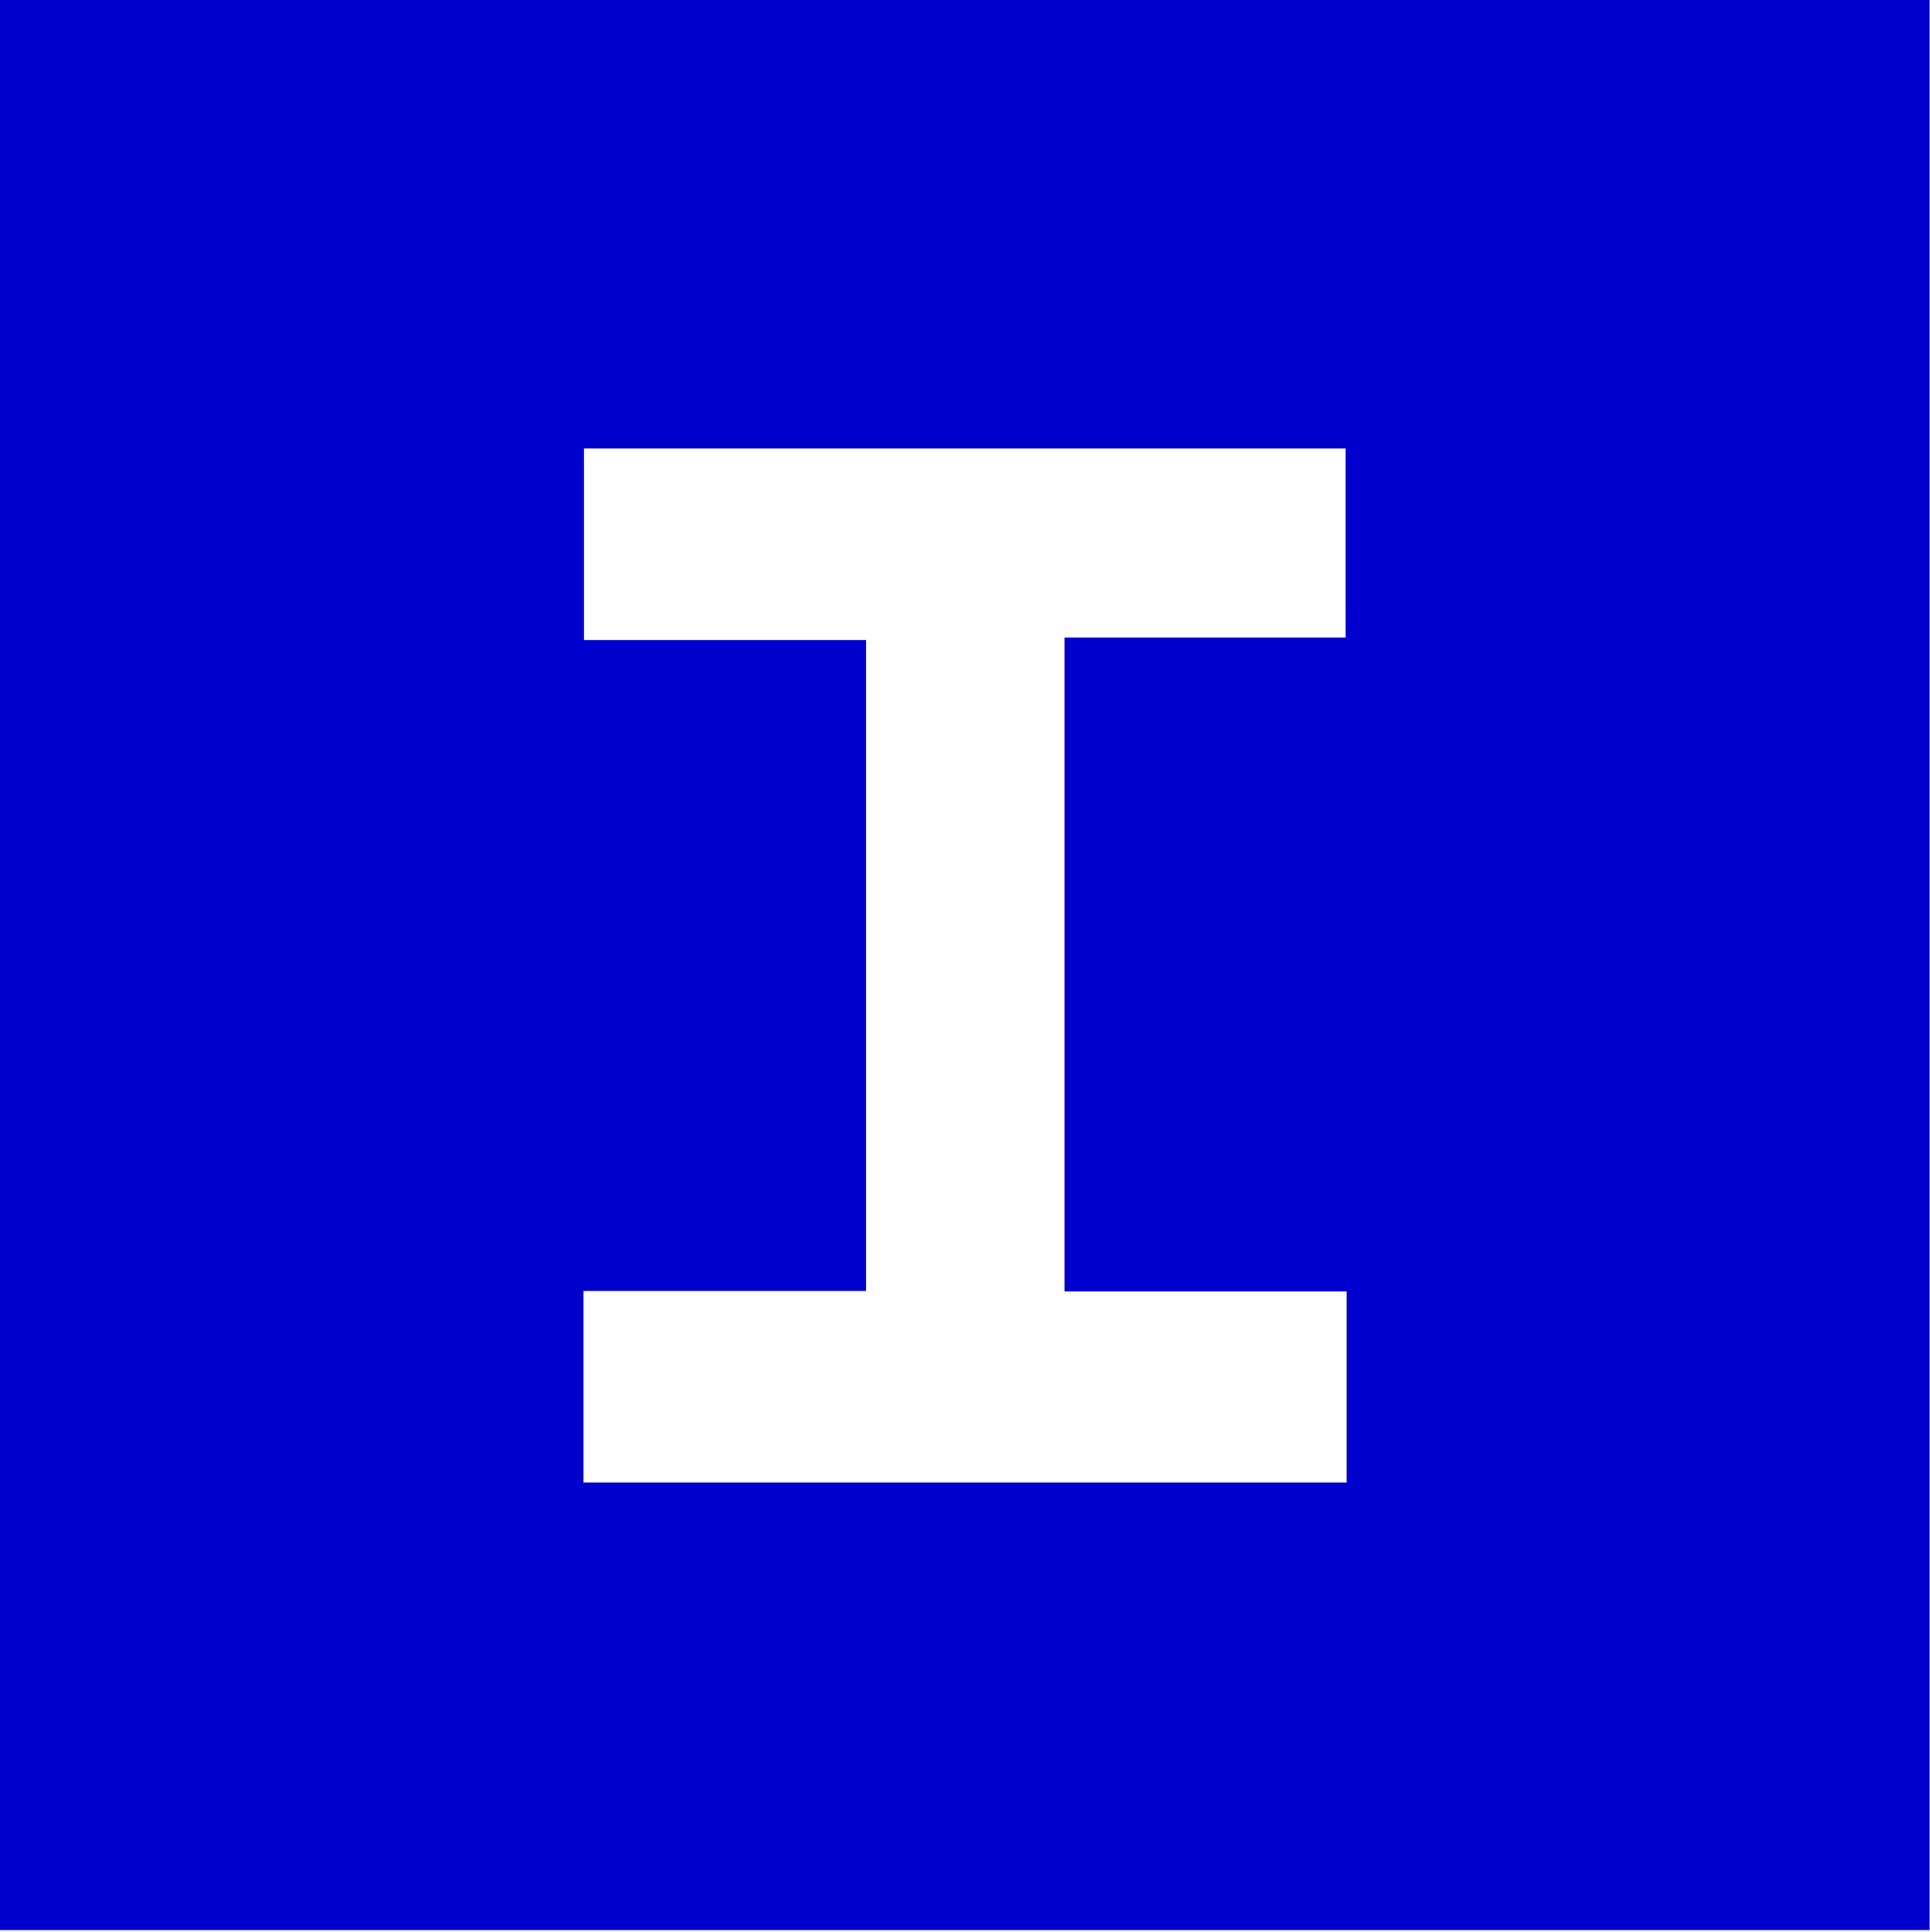
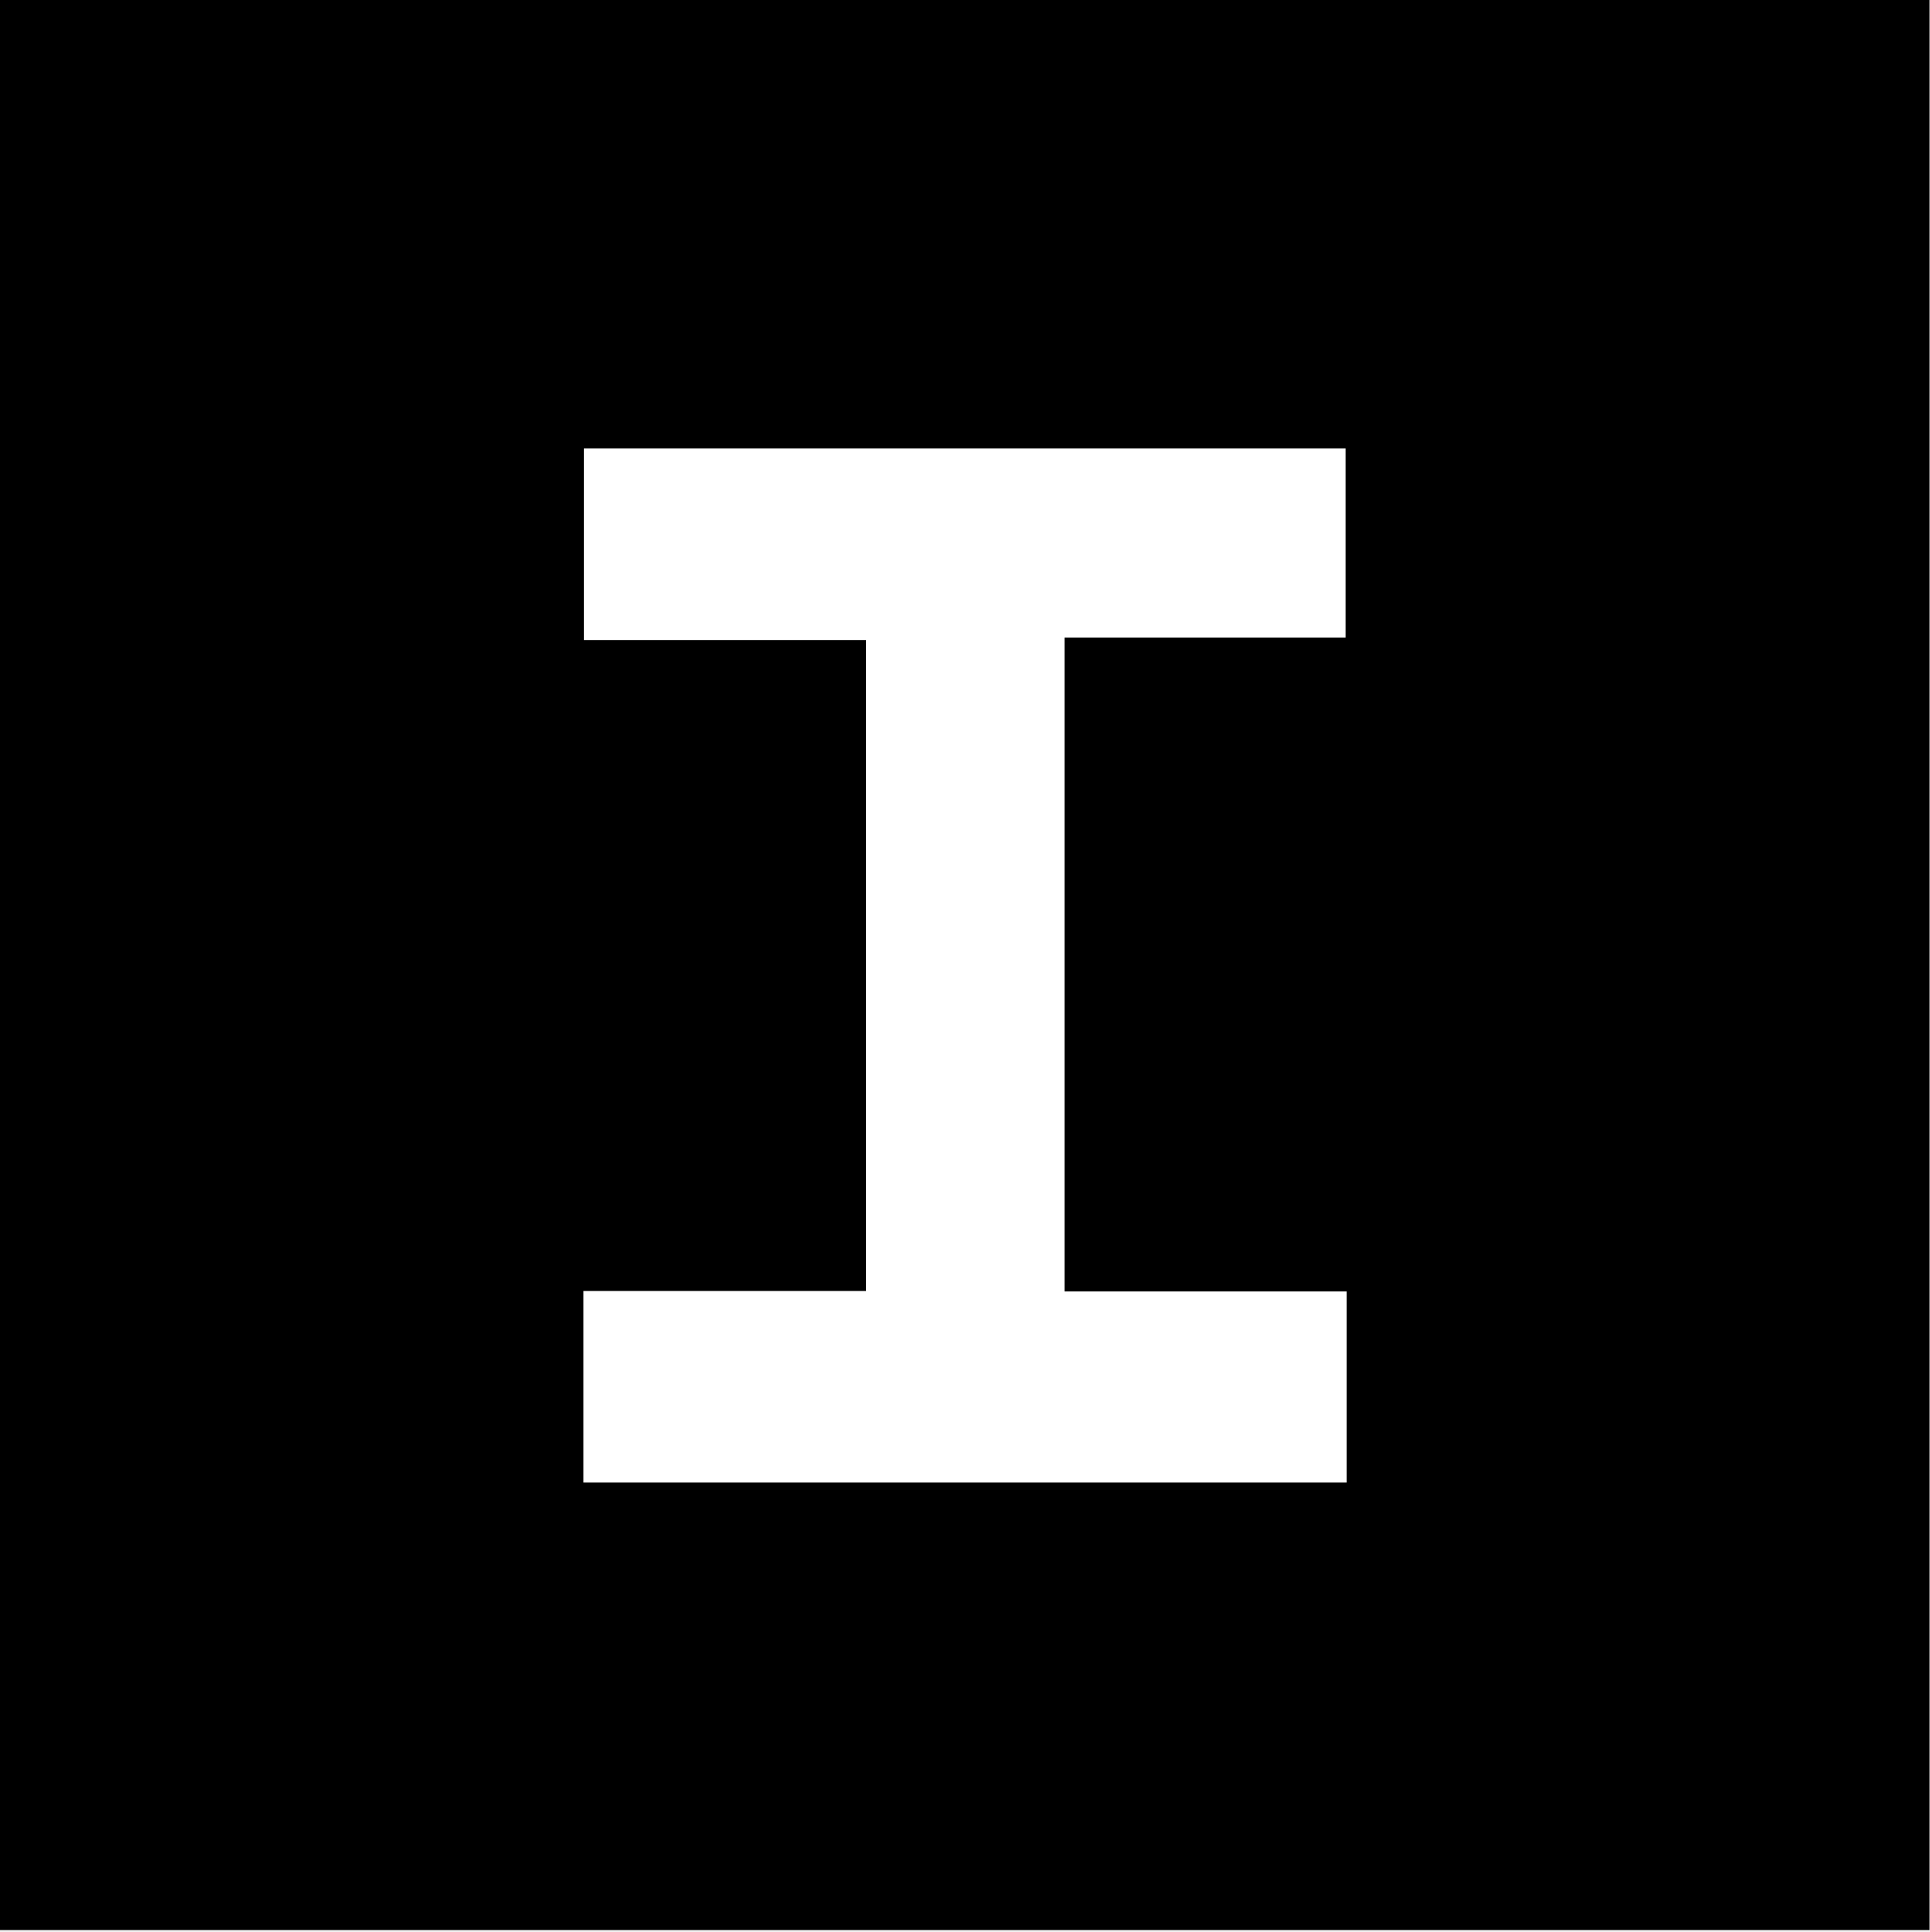
<svg xmlns="http://www.w3.org/2000/svg" version="1.1" id="Layer_1" x="0px" y="0px" viewBox="0 0 389.9 390.3" style="enable-background:new 0 0 389.9 390.3;" xml:space="preserve">
  <style type="text/css">
- 	.st0{fill:#0000CE;}
+ 	.st0{fill:#000000;}
	.st1{fill:#FFFFFF;}
</style>
  <rect y="0" class="st0" width="389.9" height="389.9" />
  <path class="st1" d="M117.9,299.5c0-12.8,0-25.3,0-38.7c19.3,0,38,0,57.1,0c0-44.1,0-87.4,0-131.5c-18.8,0-37.6,0-57,0  c0-13.3,0-25.8,0-38.7c51.1,0,102.2,0,153.9,0c0,12.4,0,24.9,0,38.2c-18.9,0-37.6,0-56.8,0c0,44.3,0,87.8,0,132.1c19,0,37.7,0,57,0  c0,13.3,0,25.8,0,38.6C220.5,299.5,169.5,299.5,117.9,299.5z" />
</svg>
